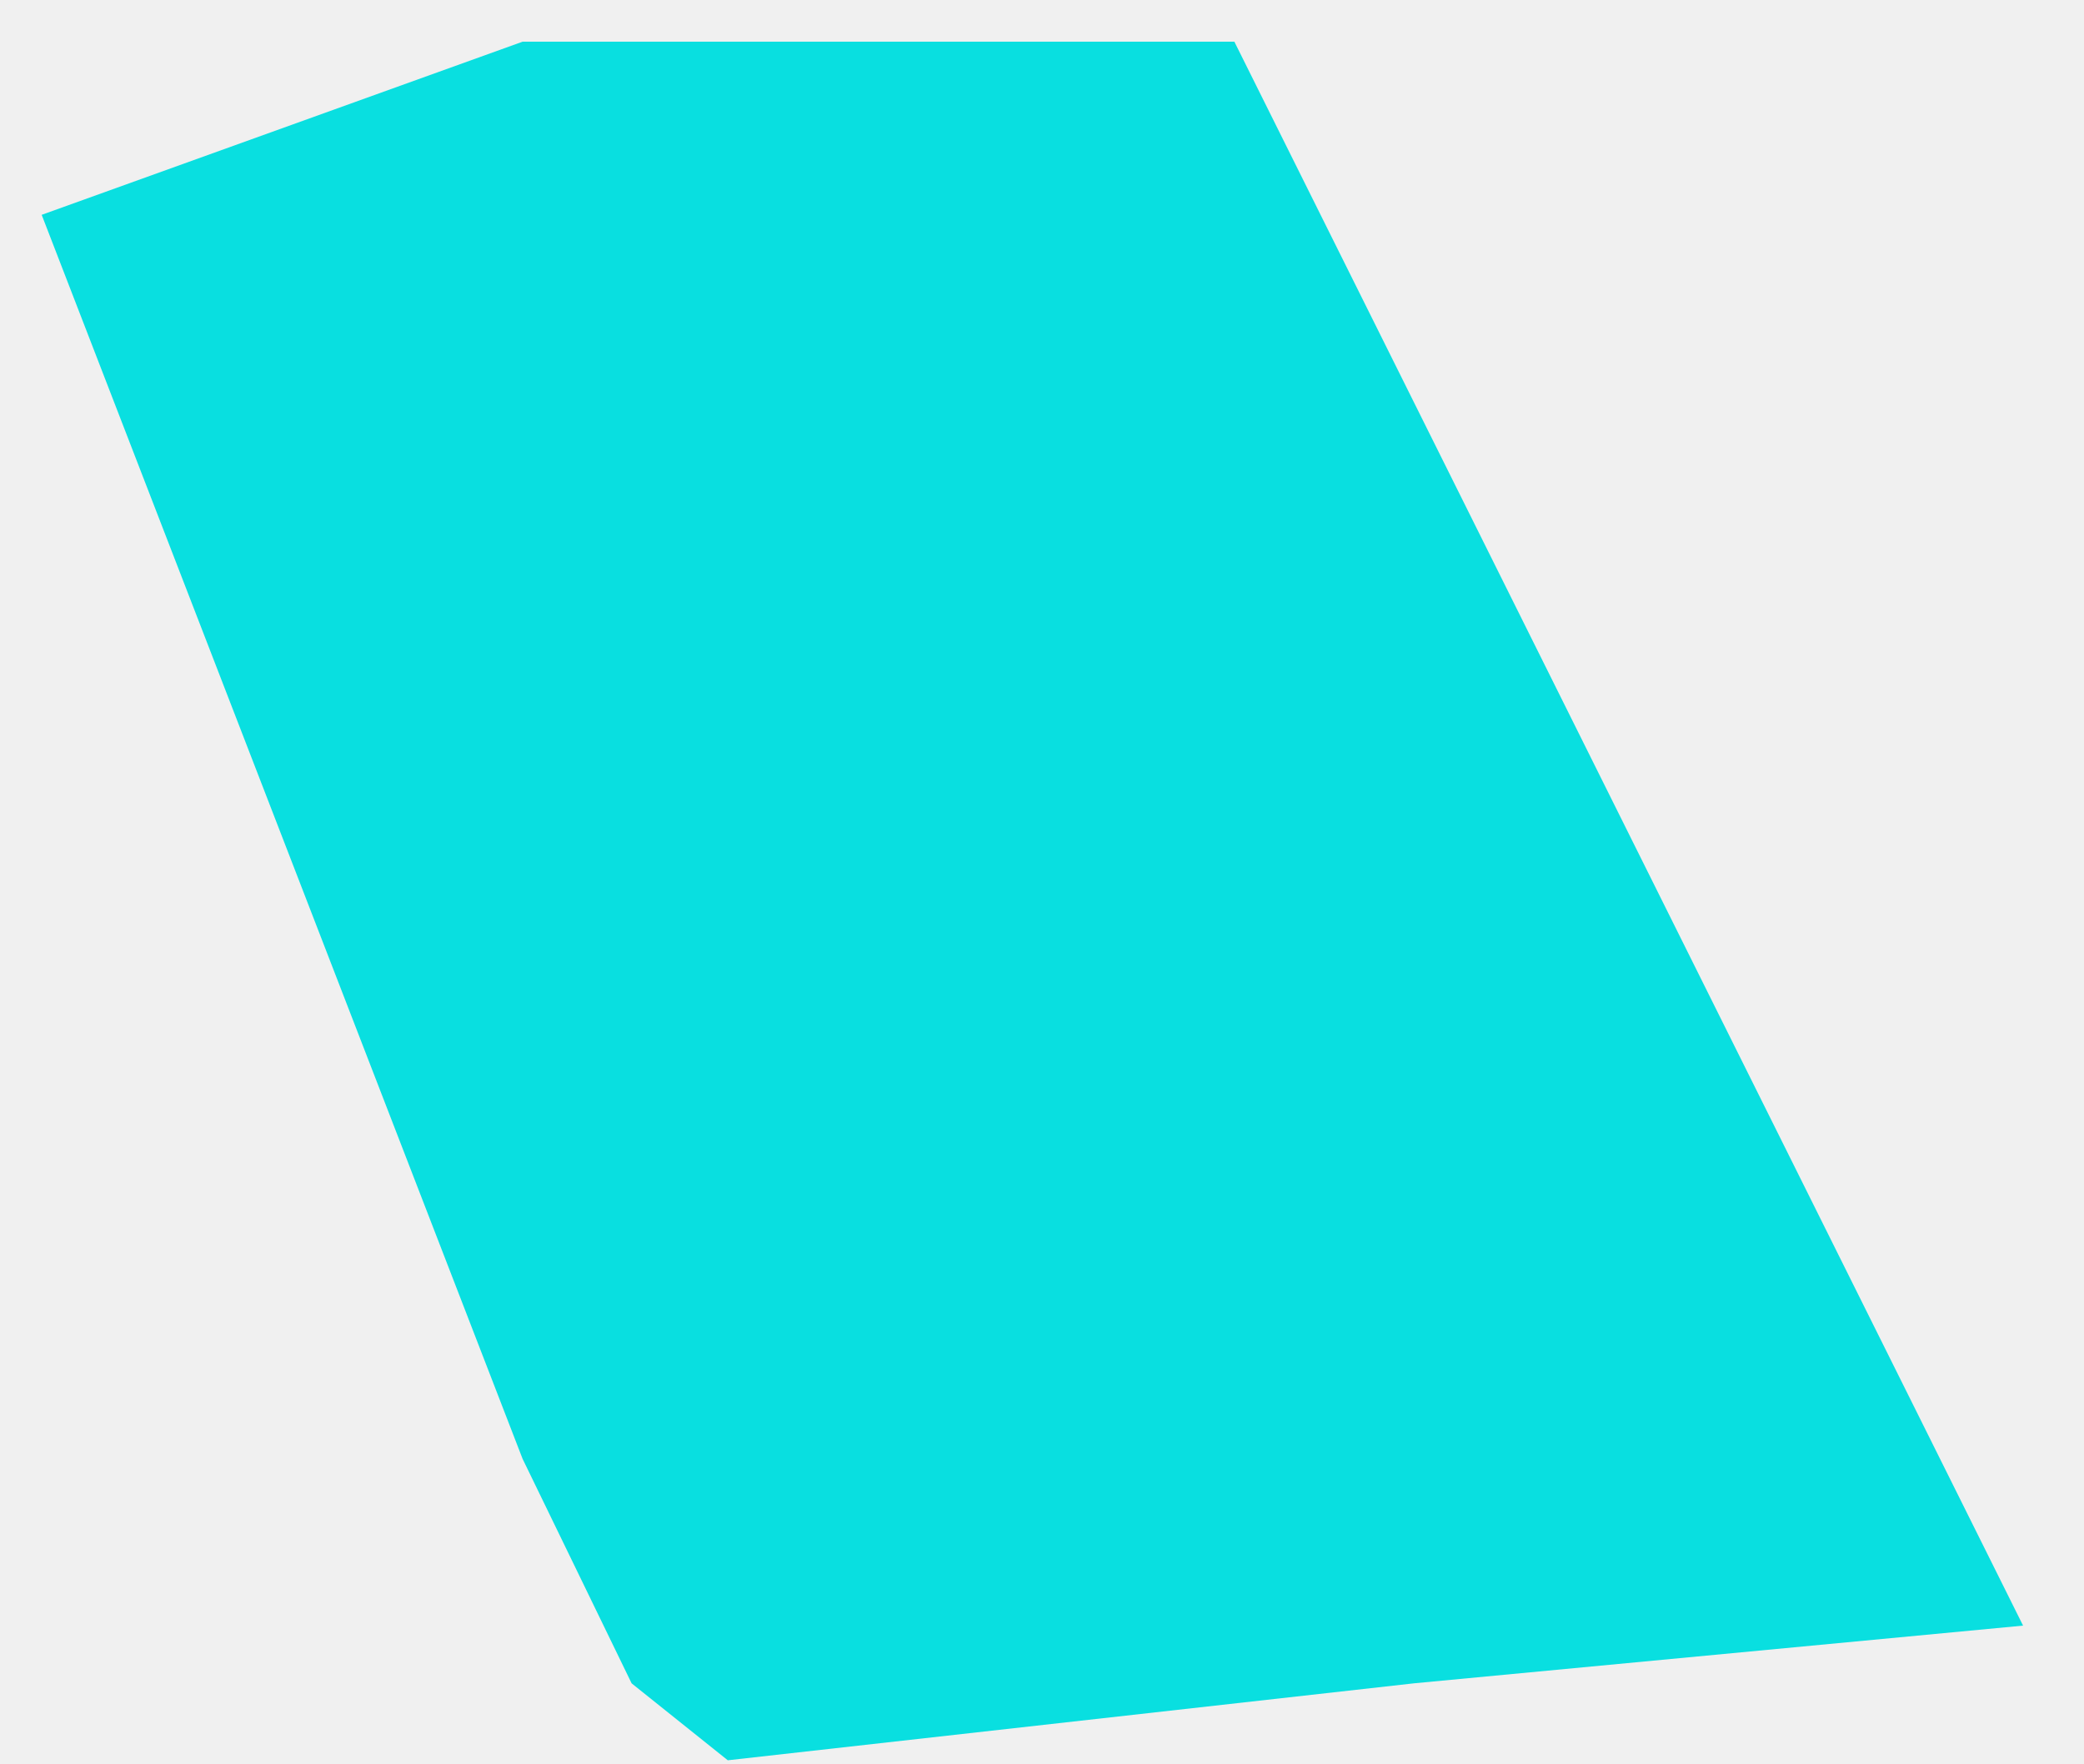
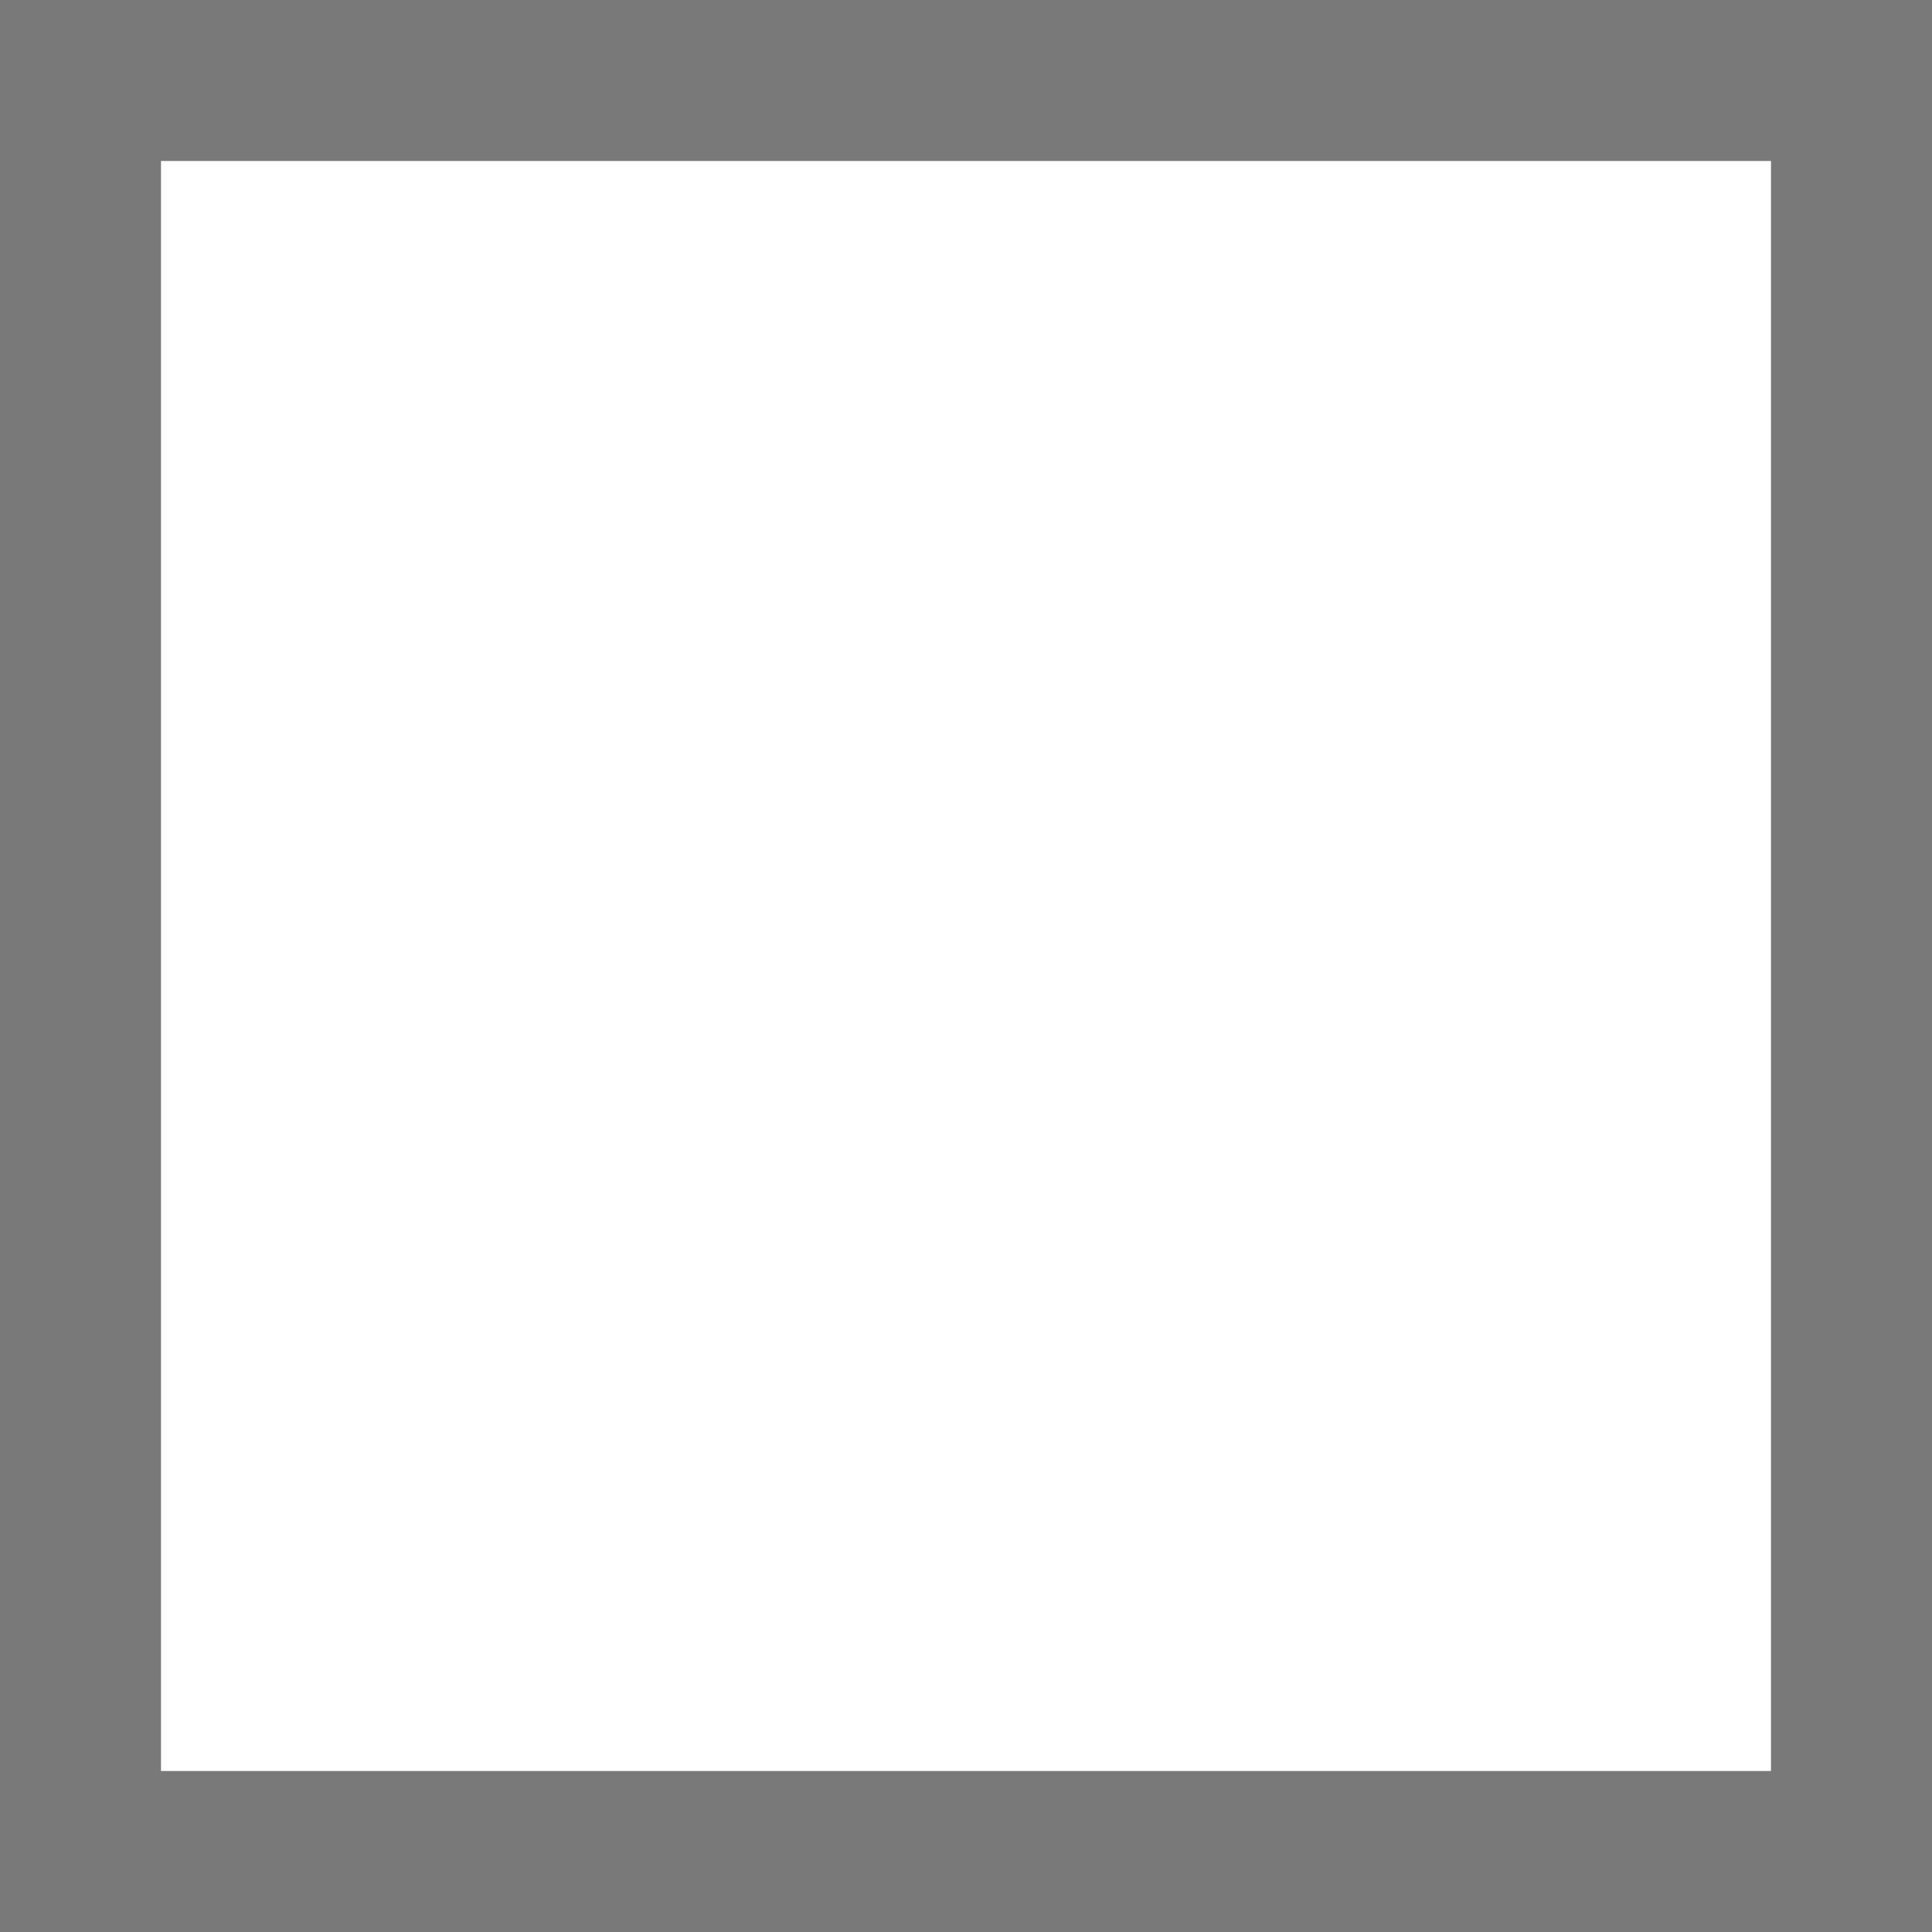
- <svg xmlns="http://www.w3.org/2000/svg" version="1.1" width="26px" height="22px">
-   <g transform="matrix(1 0 0 1 -754 -419 )">
-     <path d="M 6.52 18.2  L 0.52 2.68  L 6.52 0.52  L 15.4 0.52  L 25.24 20.28  L 17.64 21  L 9.08 21.96  L 7.88 21  L 6.52 18.2  Z " fill-rule="nonzero" fill="#09dfe0" stroke="none" transform="matrix(1 0 0 1 754 419 )" />
-   </g>
+ <svg xmlns="http://www.w3.org/2000/svg" version="1.1" width="12px" height="12px" viewBox="1504 388.5  12 12">
+   <path d="M 1504.5 389  L 1515.5 389  L 1515.5 400  L 1504.5 400  L 1504.5 389  Z " fill-rule="nonzero" fill="#ffffff" stroke="none" />
+   <path d="M 1504.5 389  L 1515.5 389  L 1515.5 400  L 1504.5 400  L 1504.5 389  Z " stroke-width="1" stroke="#797979" fill="none" />
</svg>
